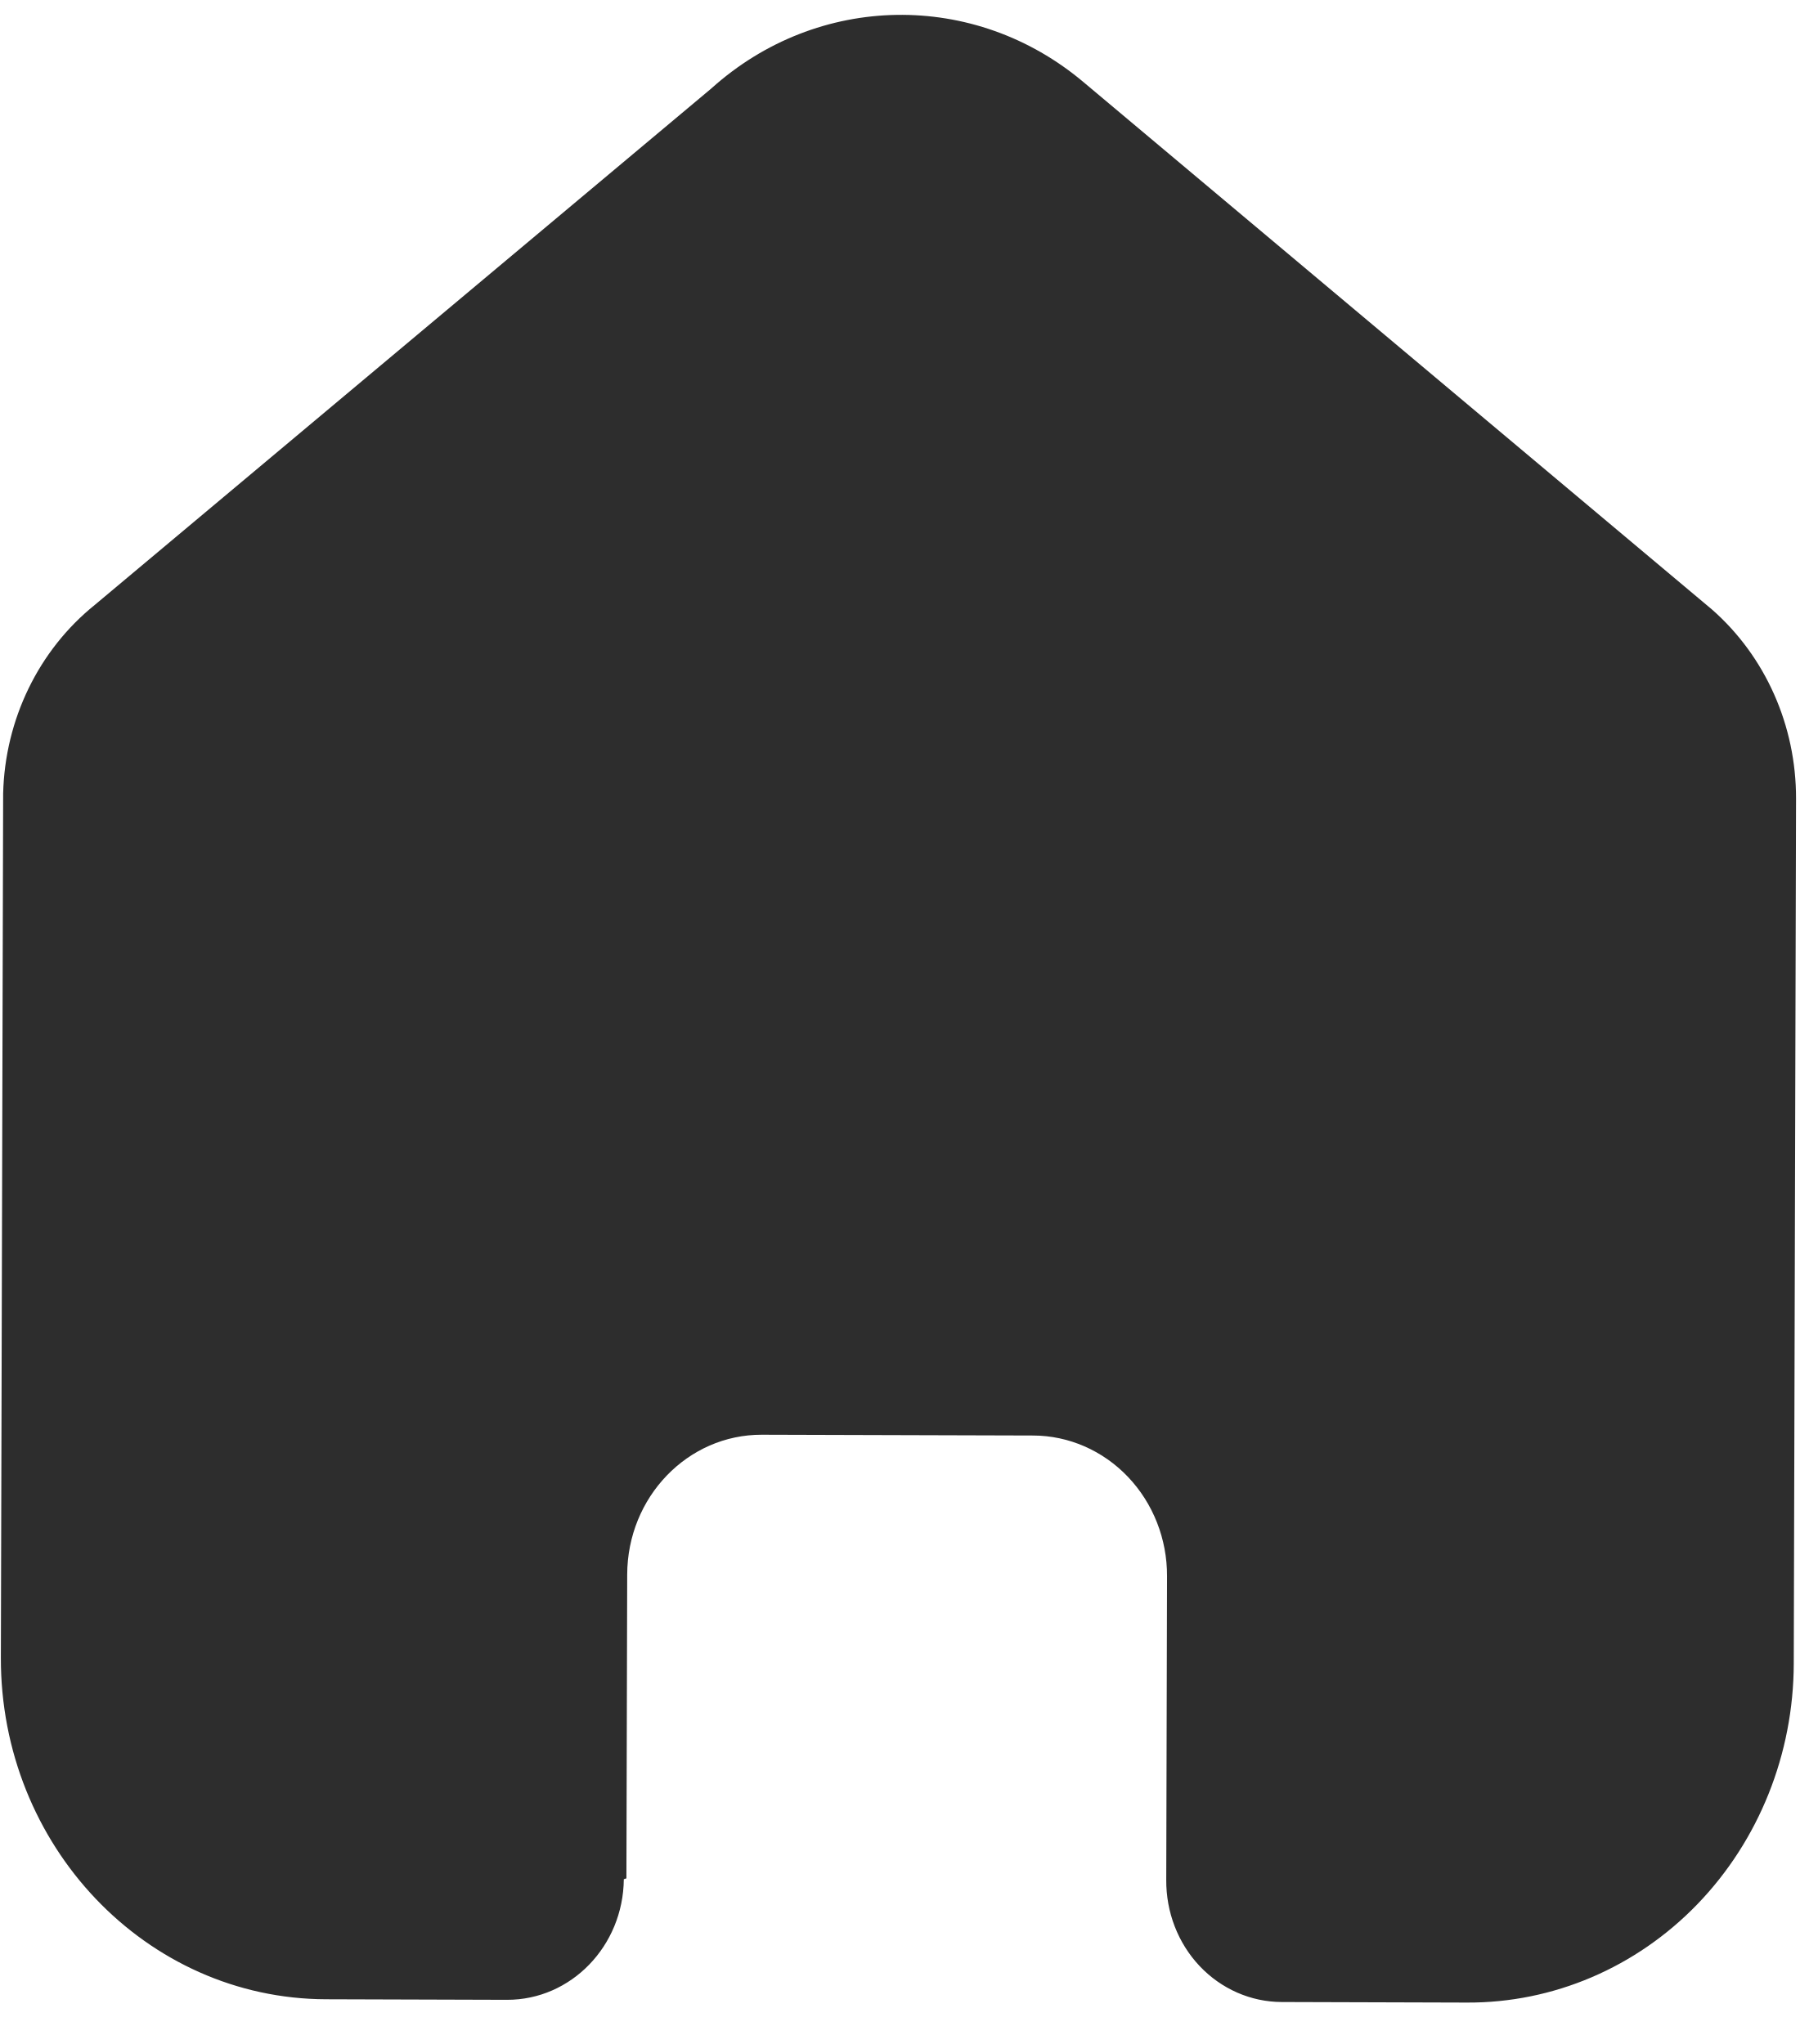
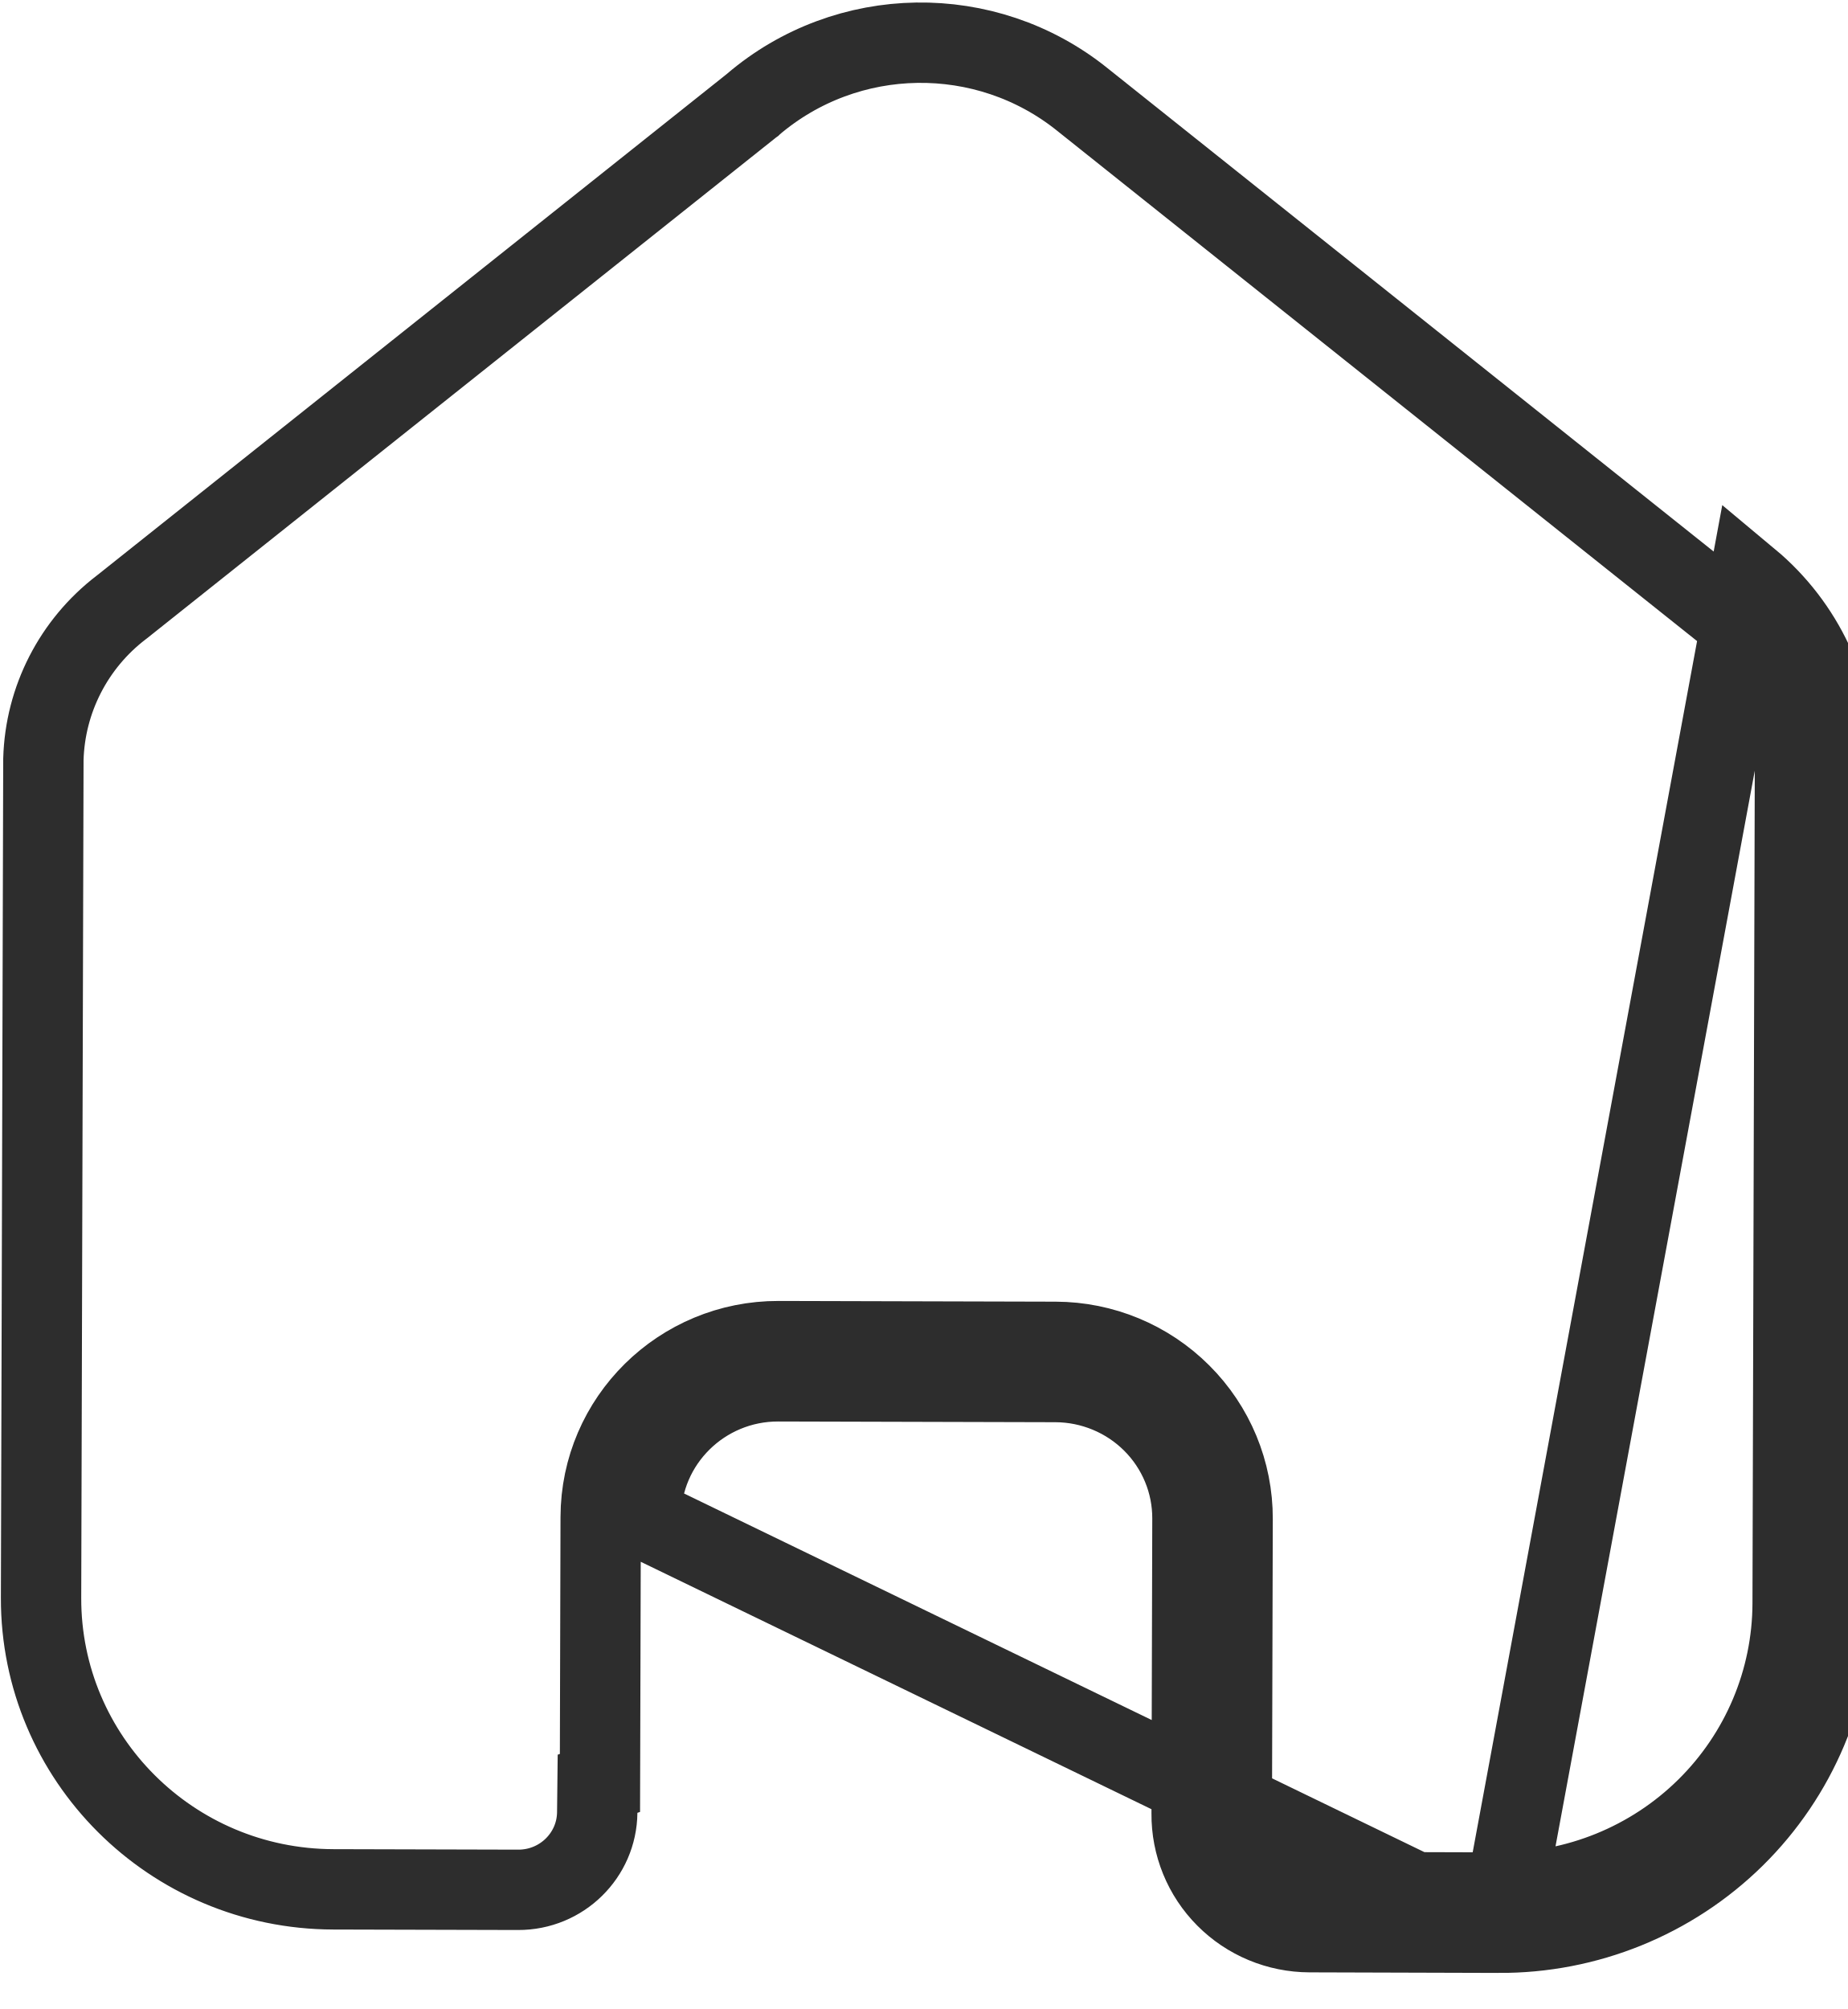
- <svg xmlns="http://www.w3.org/2000/svg" width="23" height="26" viewBox="0 0 23 26" fill="none">
-   <path d="M7.966 23.893L7.976 20.03C7.978 19.044 8.745 18.247 9.689 18.25L13.138 18.26C13.591 18.261 14.025 18.451 14.344 18.786C14.664 19.122 14.843 19.577 14.841 20.05L14.831 23.912C14.828 24.322 14.98 24.717 15.256 25.009C15.531 25.3 15.907 25.465 16.299 25.466L18.652 25.473C19.751 25.479 20.808 25.028 21.588 24.219C22.368 23.41 22.808 22.311 22.811 21.162L22.84 10.159C22.842 9.231 22.451 8.35 21.771 7.753L13.784 1.049C12.395 -0.126 10.399 -0.094 9.045 1.126L1.206 7.694C0.492 8.269 0.063 9.151 0.04 10.093L0.011 21.085C0.005 23.479 1.857 25.425 4.147 25.431L6.447 25.438C7.261 25.44 7.925 24.755 7.933 23.904L7.966 23.893Z" fill="#2D2D2D" />
+ <svg xmlns="http://www.w3.org/2000/svg" width="23" height="25" viewBox="0 0 23 25" fill="none">
+   <path d="M18.652 24.051L16.299 24.044C15.907 24.043 15.531 23.887 15.256 23.61C14.98 23.333 14.828 22.958 14.831 22.568L14.841 18.899C14.843 18.449 14.664 18.017 14.344 17.698C14.025 17.38 13.591 17.2 13.138 17.198L9.689 17.189C8.745 17.186 7.978 17.944 7.976 18.88L18.652 24.051ZM18.652 24.051C19.751 24.057 20.808 23.628 21.588 22.86C22.368 22.091 22.808 21.047 22.811 19.956L22.84 9.502C22.842 8.621 22.451 7.784 21.771 7.217L18.652 24.051ZM7.476 18.879L7.467 22.187L7.437 22.197L7.433 22.555C7.428 23.086 6.991 23.519 6.448 23.517L4.149 23.511C2.131 23.506 0.506 21.878 0.511 19.884L0.54 9.448C0.561 8.706 0.916 8.012 1.51 7.558L1.51 7.558L1.518 7.552L9.357 1.312L9.364 1.307L9.37 1.301C10.542 0.299 12.269 0.272 13.471 1.238L13.472 1.239L21.455 7.604C22.018 8.077 22.342 8.771 22.34 9.501L22.311 19.954C22.308 20.911 21.922 21.828 21.237 22.503C20.551 23.179 19.622 23.556 18.655 23.551L18.654 23.551L16.301 23.544C16.041 23.544 15.792 23.44 15.61 23.257C15.429 23.075 15.329 22.828 15.331 22.573L15.331 22.57L15.341 18.901C15.343 18.317 15.111 17.757 14.697 17.345C14.284 16.932 13.723 16.7 13.139 16.698L9.69 16.689C8.474 16.686 7.479 17.663 7.476 18.879Z" stroke="#2D2D2D" />
</svg>
